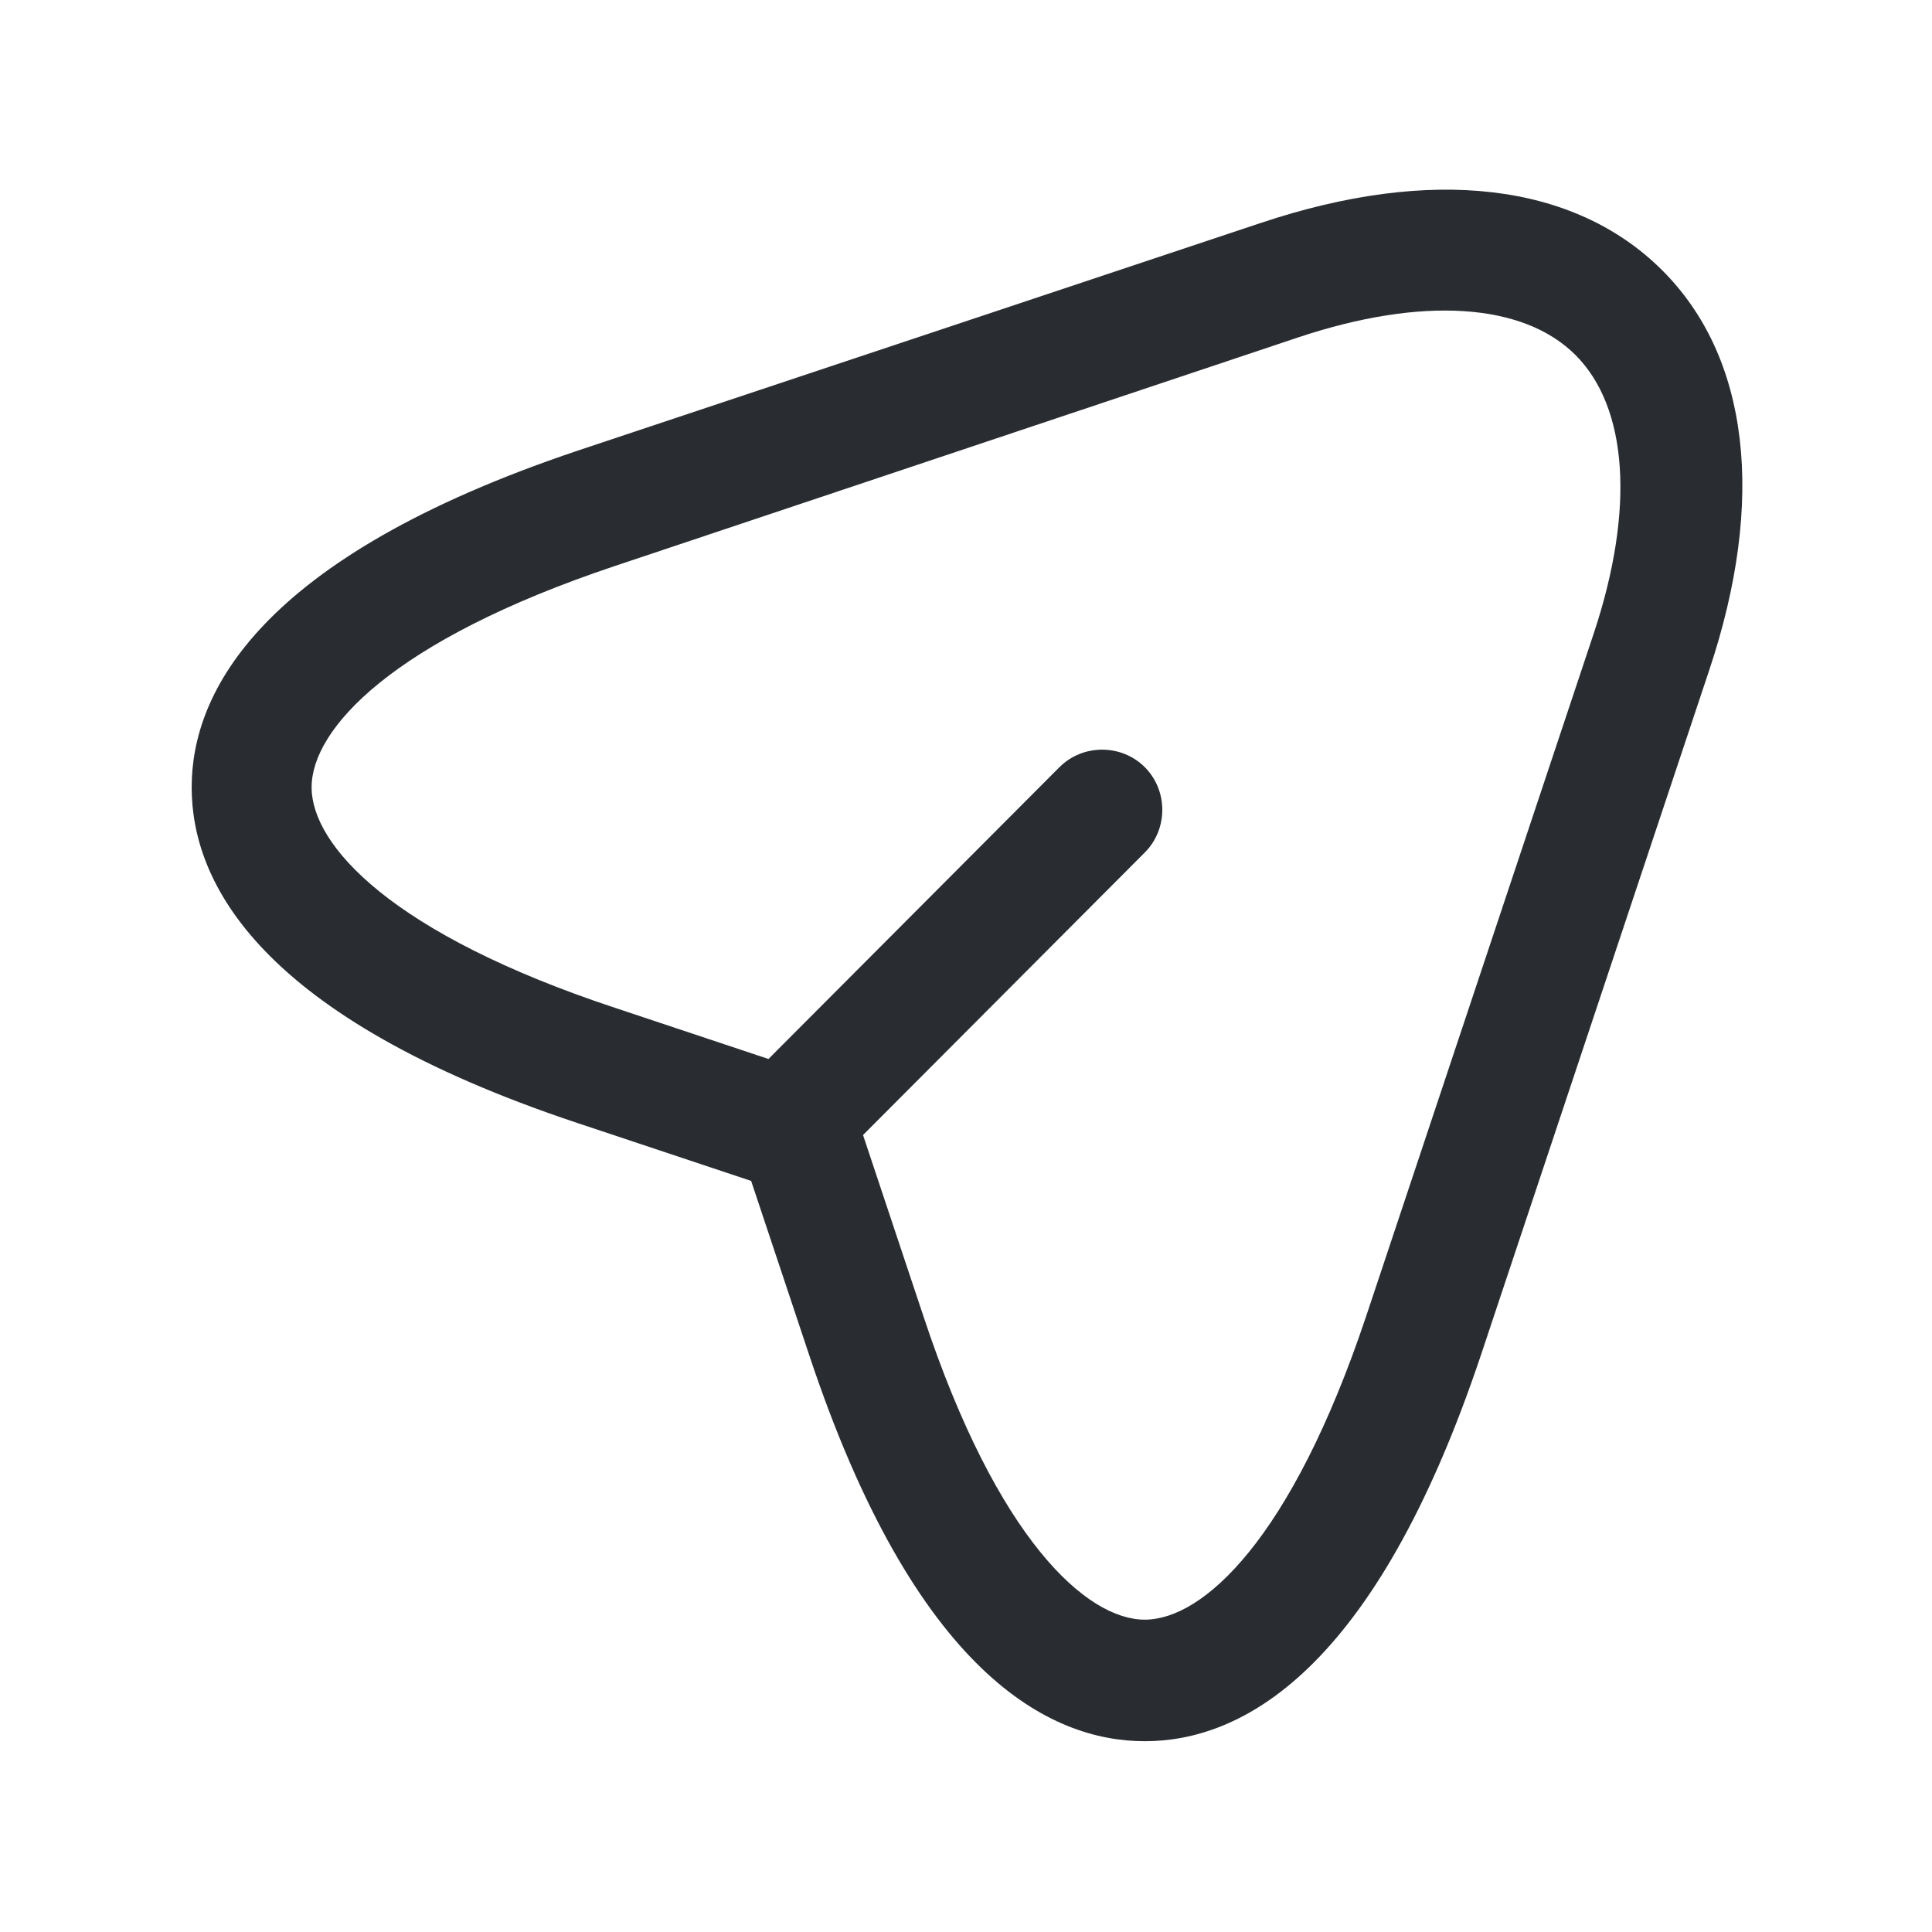
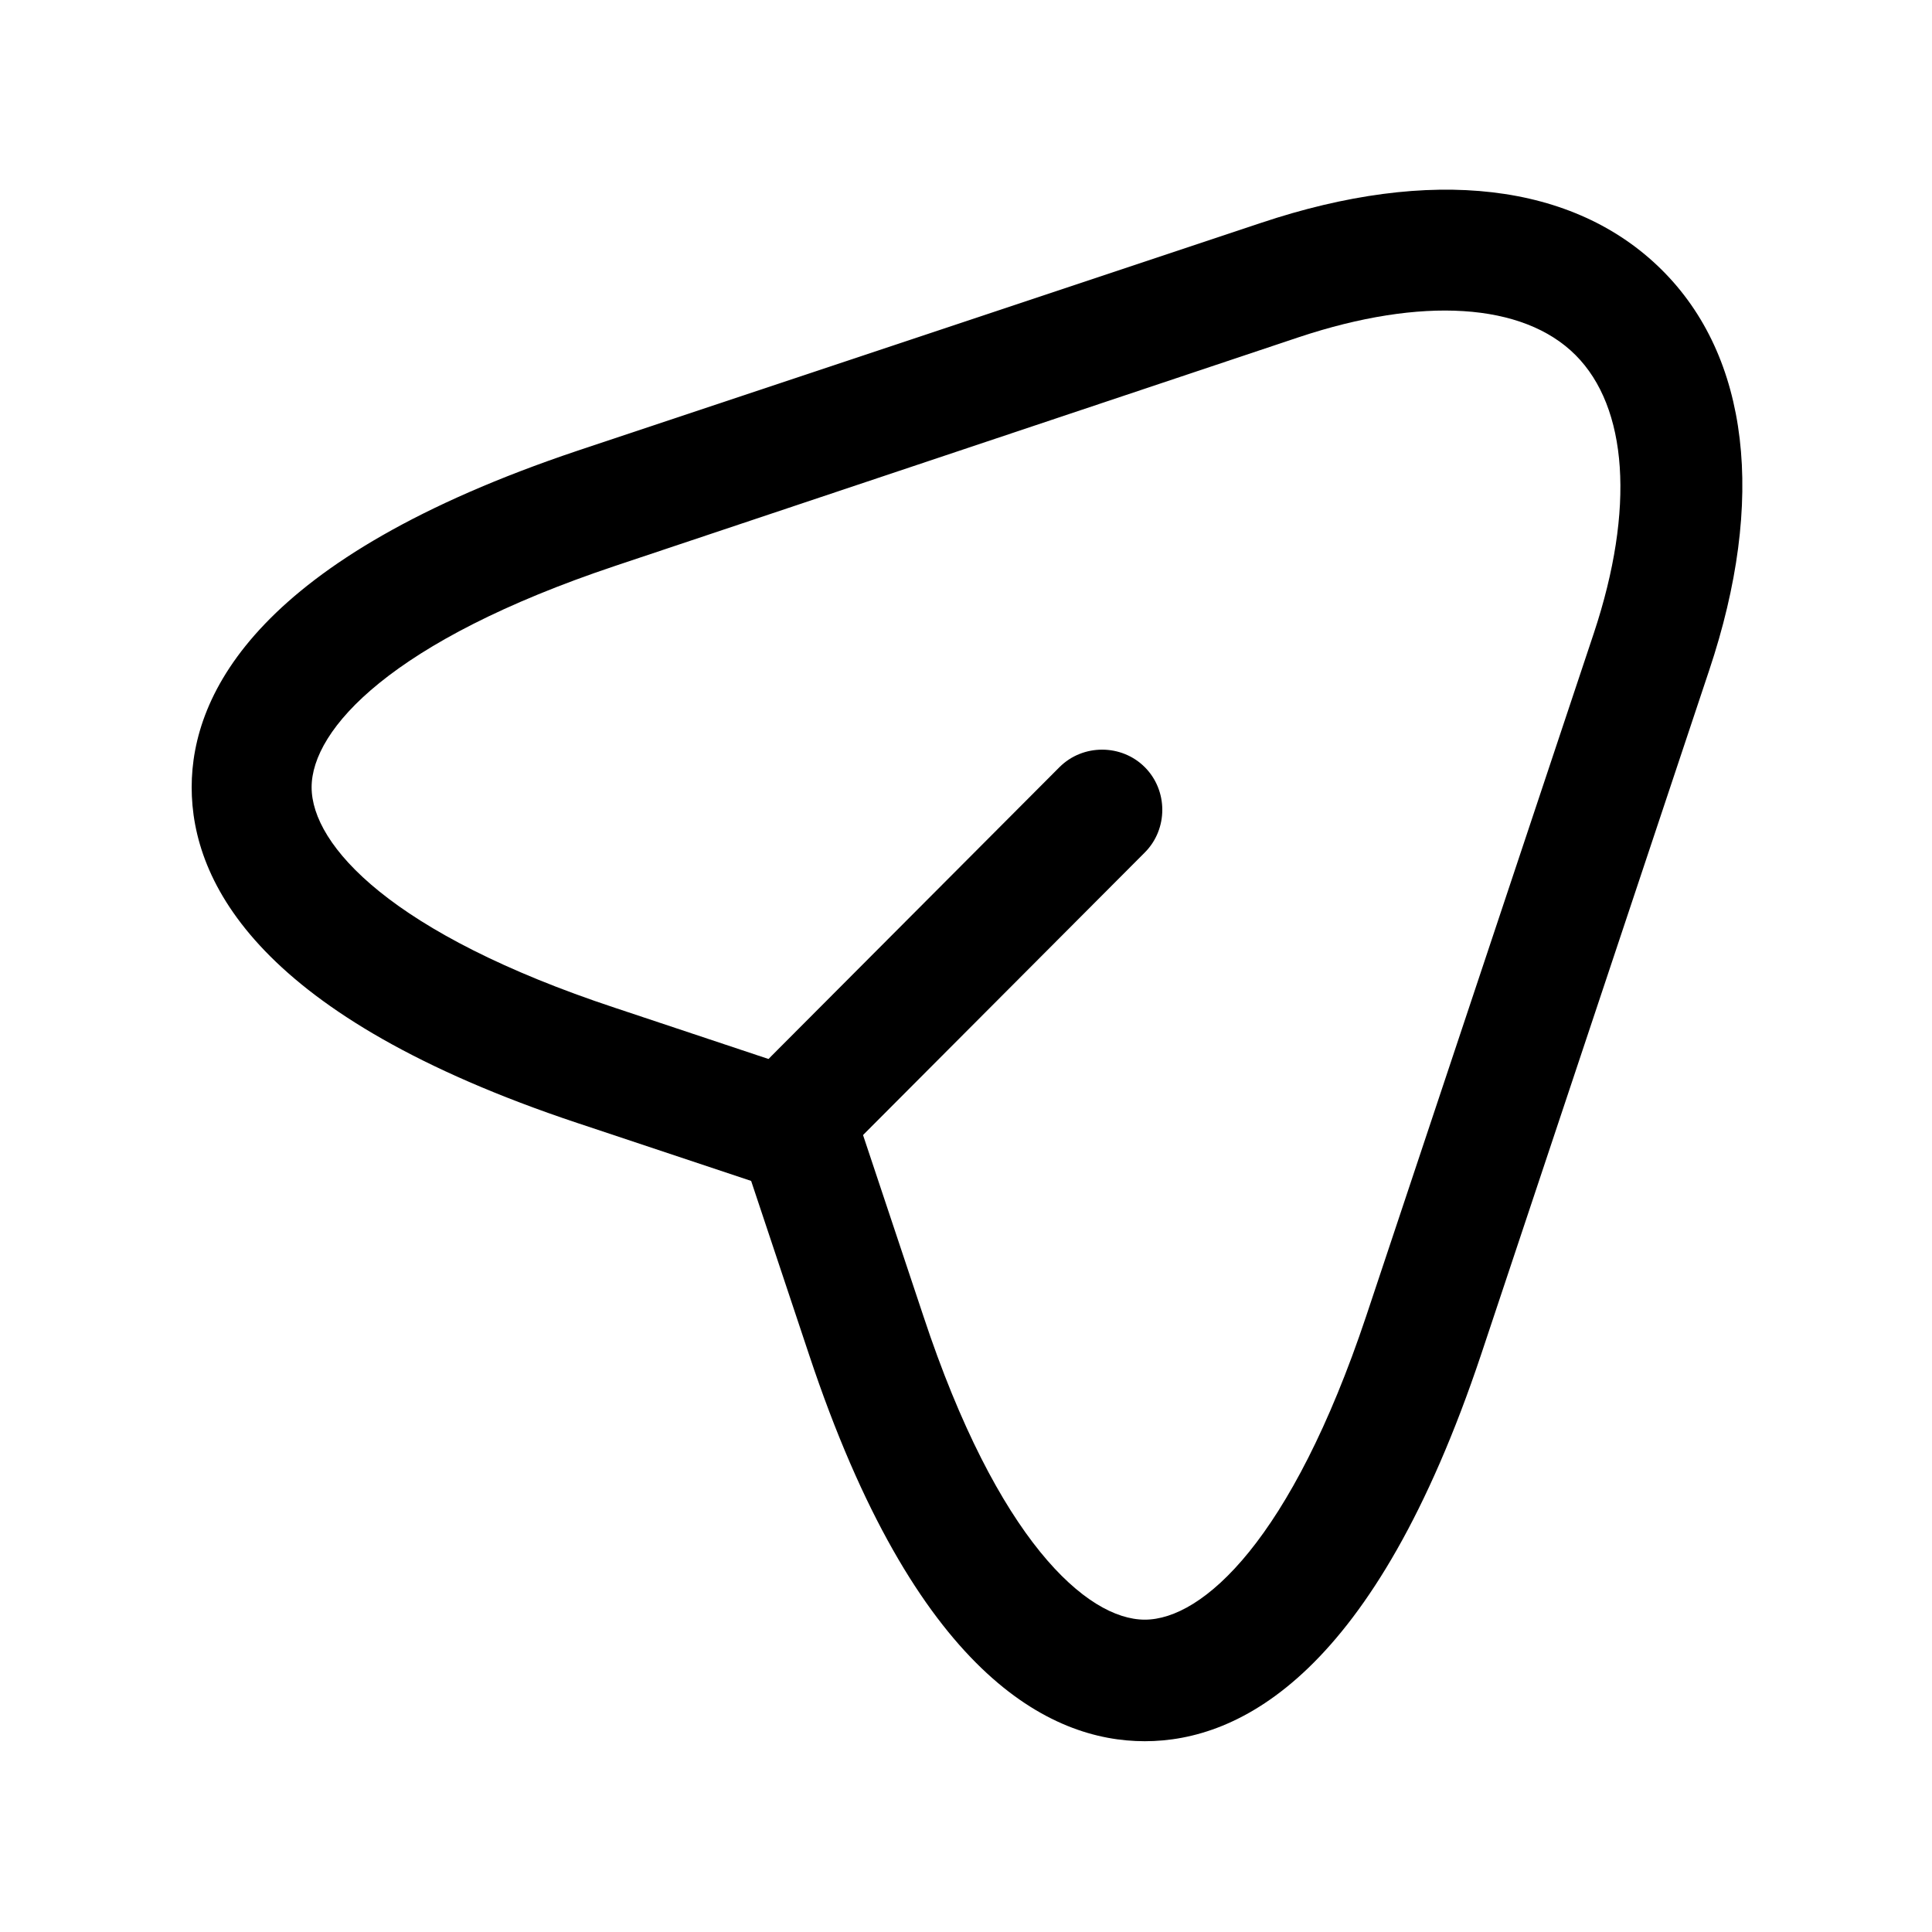
<svg xmlns="http://www.w3.org/2000/svg" width="24" height="24" viewBox="0 0 24 24" fill="none">
-   <path d="M14.221 21.63C13.041 21.63 11.371 20.8 10.051 16.83L9.331 14.67L7.171 13.95C3.211 12.63 2.381 10.96 2.381 9.78C2.381 8.61 3.211 6.93 7.171 5.6L15.661 2.77C17.781 2.06 19.551 2.27 20.641 3.35C21.731 4.43 21.941 6.21 21.231 8.33L18.401 16.82C17.071 20.8 15.401 21.63 14.221 21.63ZM7.641 7.03C4.861 7.96 3.871 9.06 3.871 9.78C3.871 10.5 4.861 11.6 7.641 12.52L10.161 13.36C10.381 13.43 10.561 13.61 10.631 13.83L11.471 16.35C12.391 19.13 13.501 20.12 14.221 20.12C14.941 20.12 16.041 19.13 16.971 16.35L19.801 7.86C20.311 6.32 20.221 5.06 19.571 4.41C18.921 3.76 17.661 3.68 16.131 4.19L7.641 7.03Z" fill="#292D32" />
-   <path d="M10.111 14.4C9.921 14.4 9.731 14.33 9.581 14.18C9.291 13.89 9.291 13.41 9.581 13.12L13.161 9.53C13.451 9.24 13.931 9.24 14.221 9.53C14.511 9.82 14.511 10.3 14.221 10.59L10.641 14.18C10.501 14.33 10.301 14.4 10.111 14.4Z" fill="#292D32" />
+   <path d="M14.221 21.63C13.041 21.63 11.371 20.8 10.051 16.83L9.331 14.67L7.171 13.95C3.211 12.63 2.381 10.96 2.381 9.78C2.381 8.61 3.211 6.93 7.171 5.6L15.661 2.77C17.781 2.06 19.551 2.27 20.641 3.35C21.731 4.43 21.941 6.21 21.231 8.33L18.401 16.82C17.071 20.8 15.401 21.63 14.221 21.63ZM7.641 7.03C4.861 7.96 3.871 9.06 3.871 9.78C3.871 10.5 4.861 11.6 7.641 12.52L10.161 13.36C10.381 13.43 10.561 13.61 10.631 13.83L11.471 16.35C12.391 19.13 13.501 20.12 14.221 20.12C14.941 20.12 16.041 19.13 16.971 16.35L19.801 7.86C20.311 6.32 20.221 5.06 19.571 4.41C18.921 3.76 17.661 3.68 16.131 4.19L7.641 7.03Z" fill="black" />
+   <path d="M10.111 14.4C9.921 14.4 9.731 14.33 9.581 14.18C9.291 13.89 9.291 13.41 9.581 13.12L13.161 9.53C13.451 9.24 13.931 9.24 14.221 9.53C14.511 9.82 14.511 10.3 14.221 10.59L10.641 14.18C10.501 14.33 10.301 14.4 10.111 14.4Z" fill="black" />
</svg>
